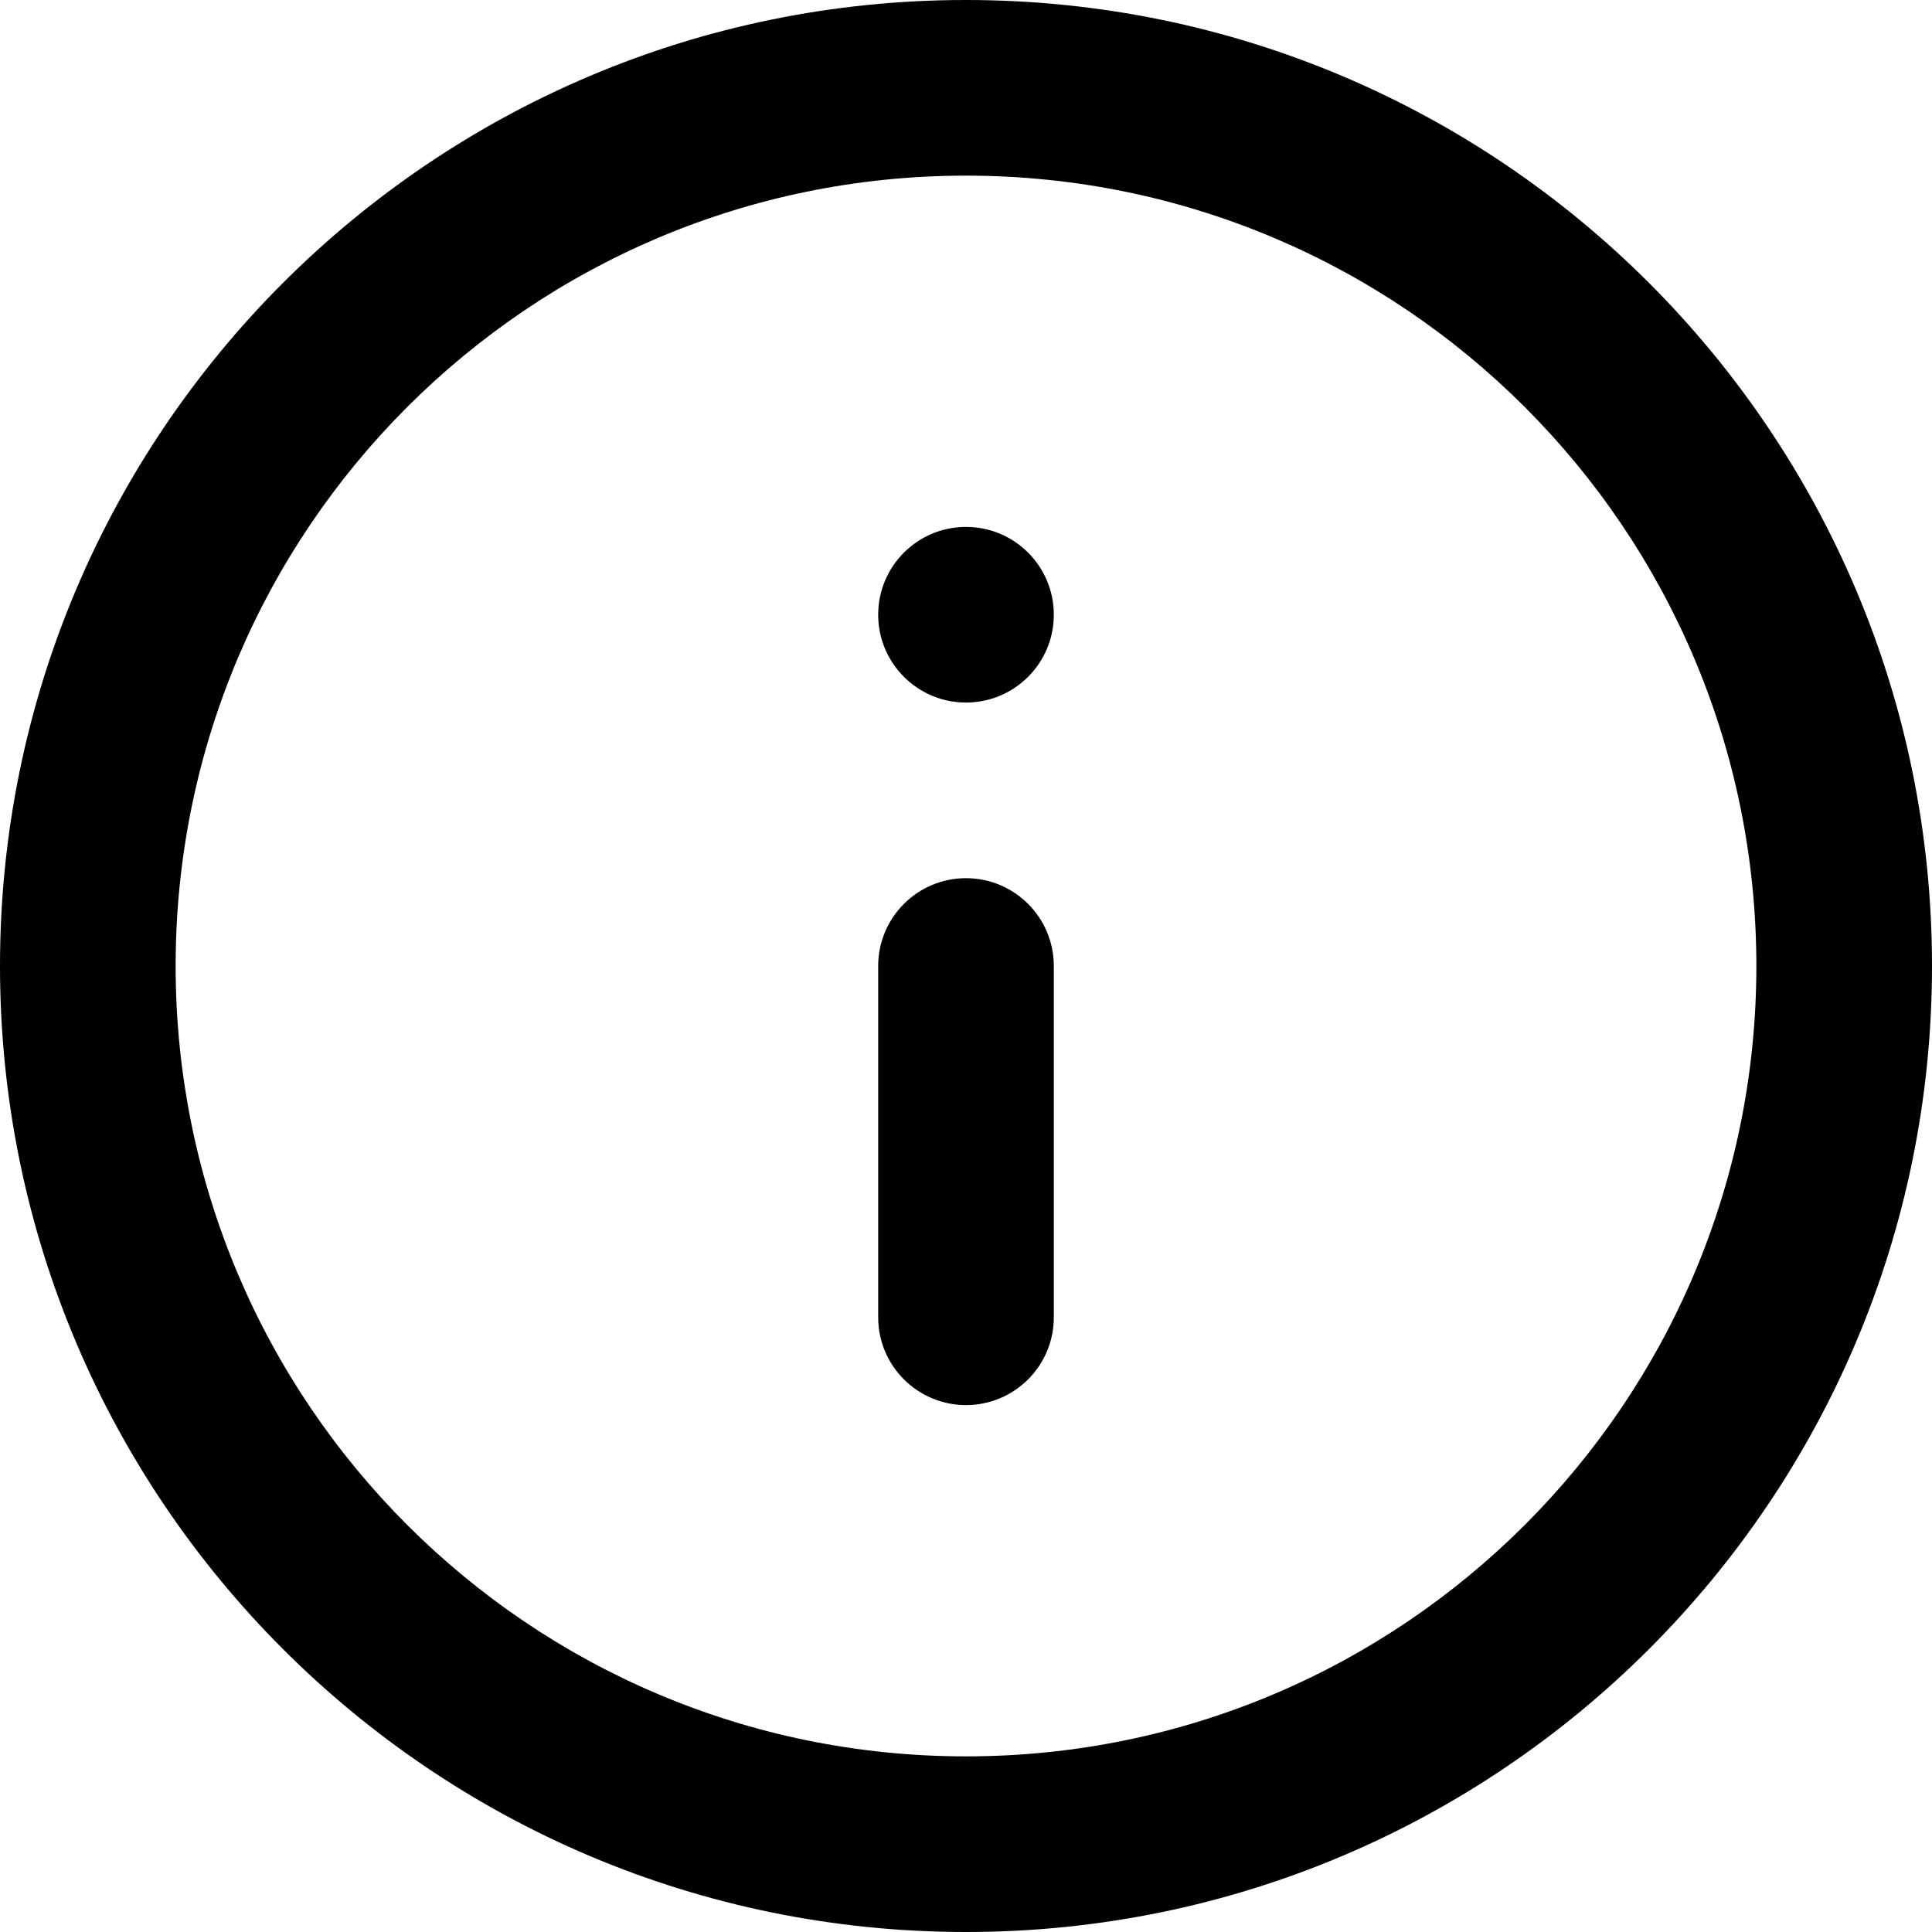
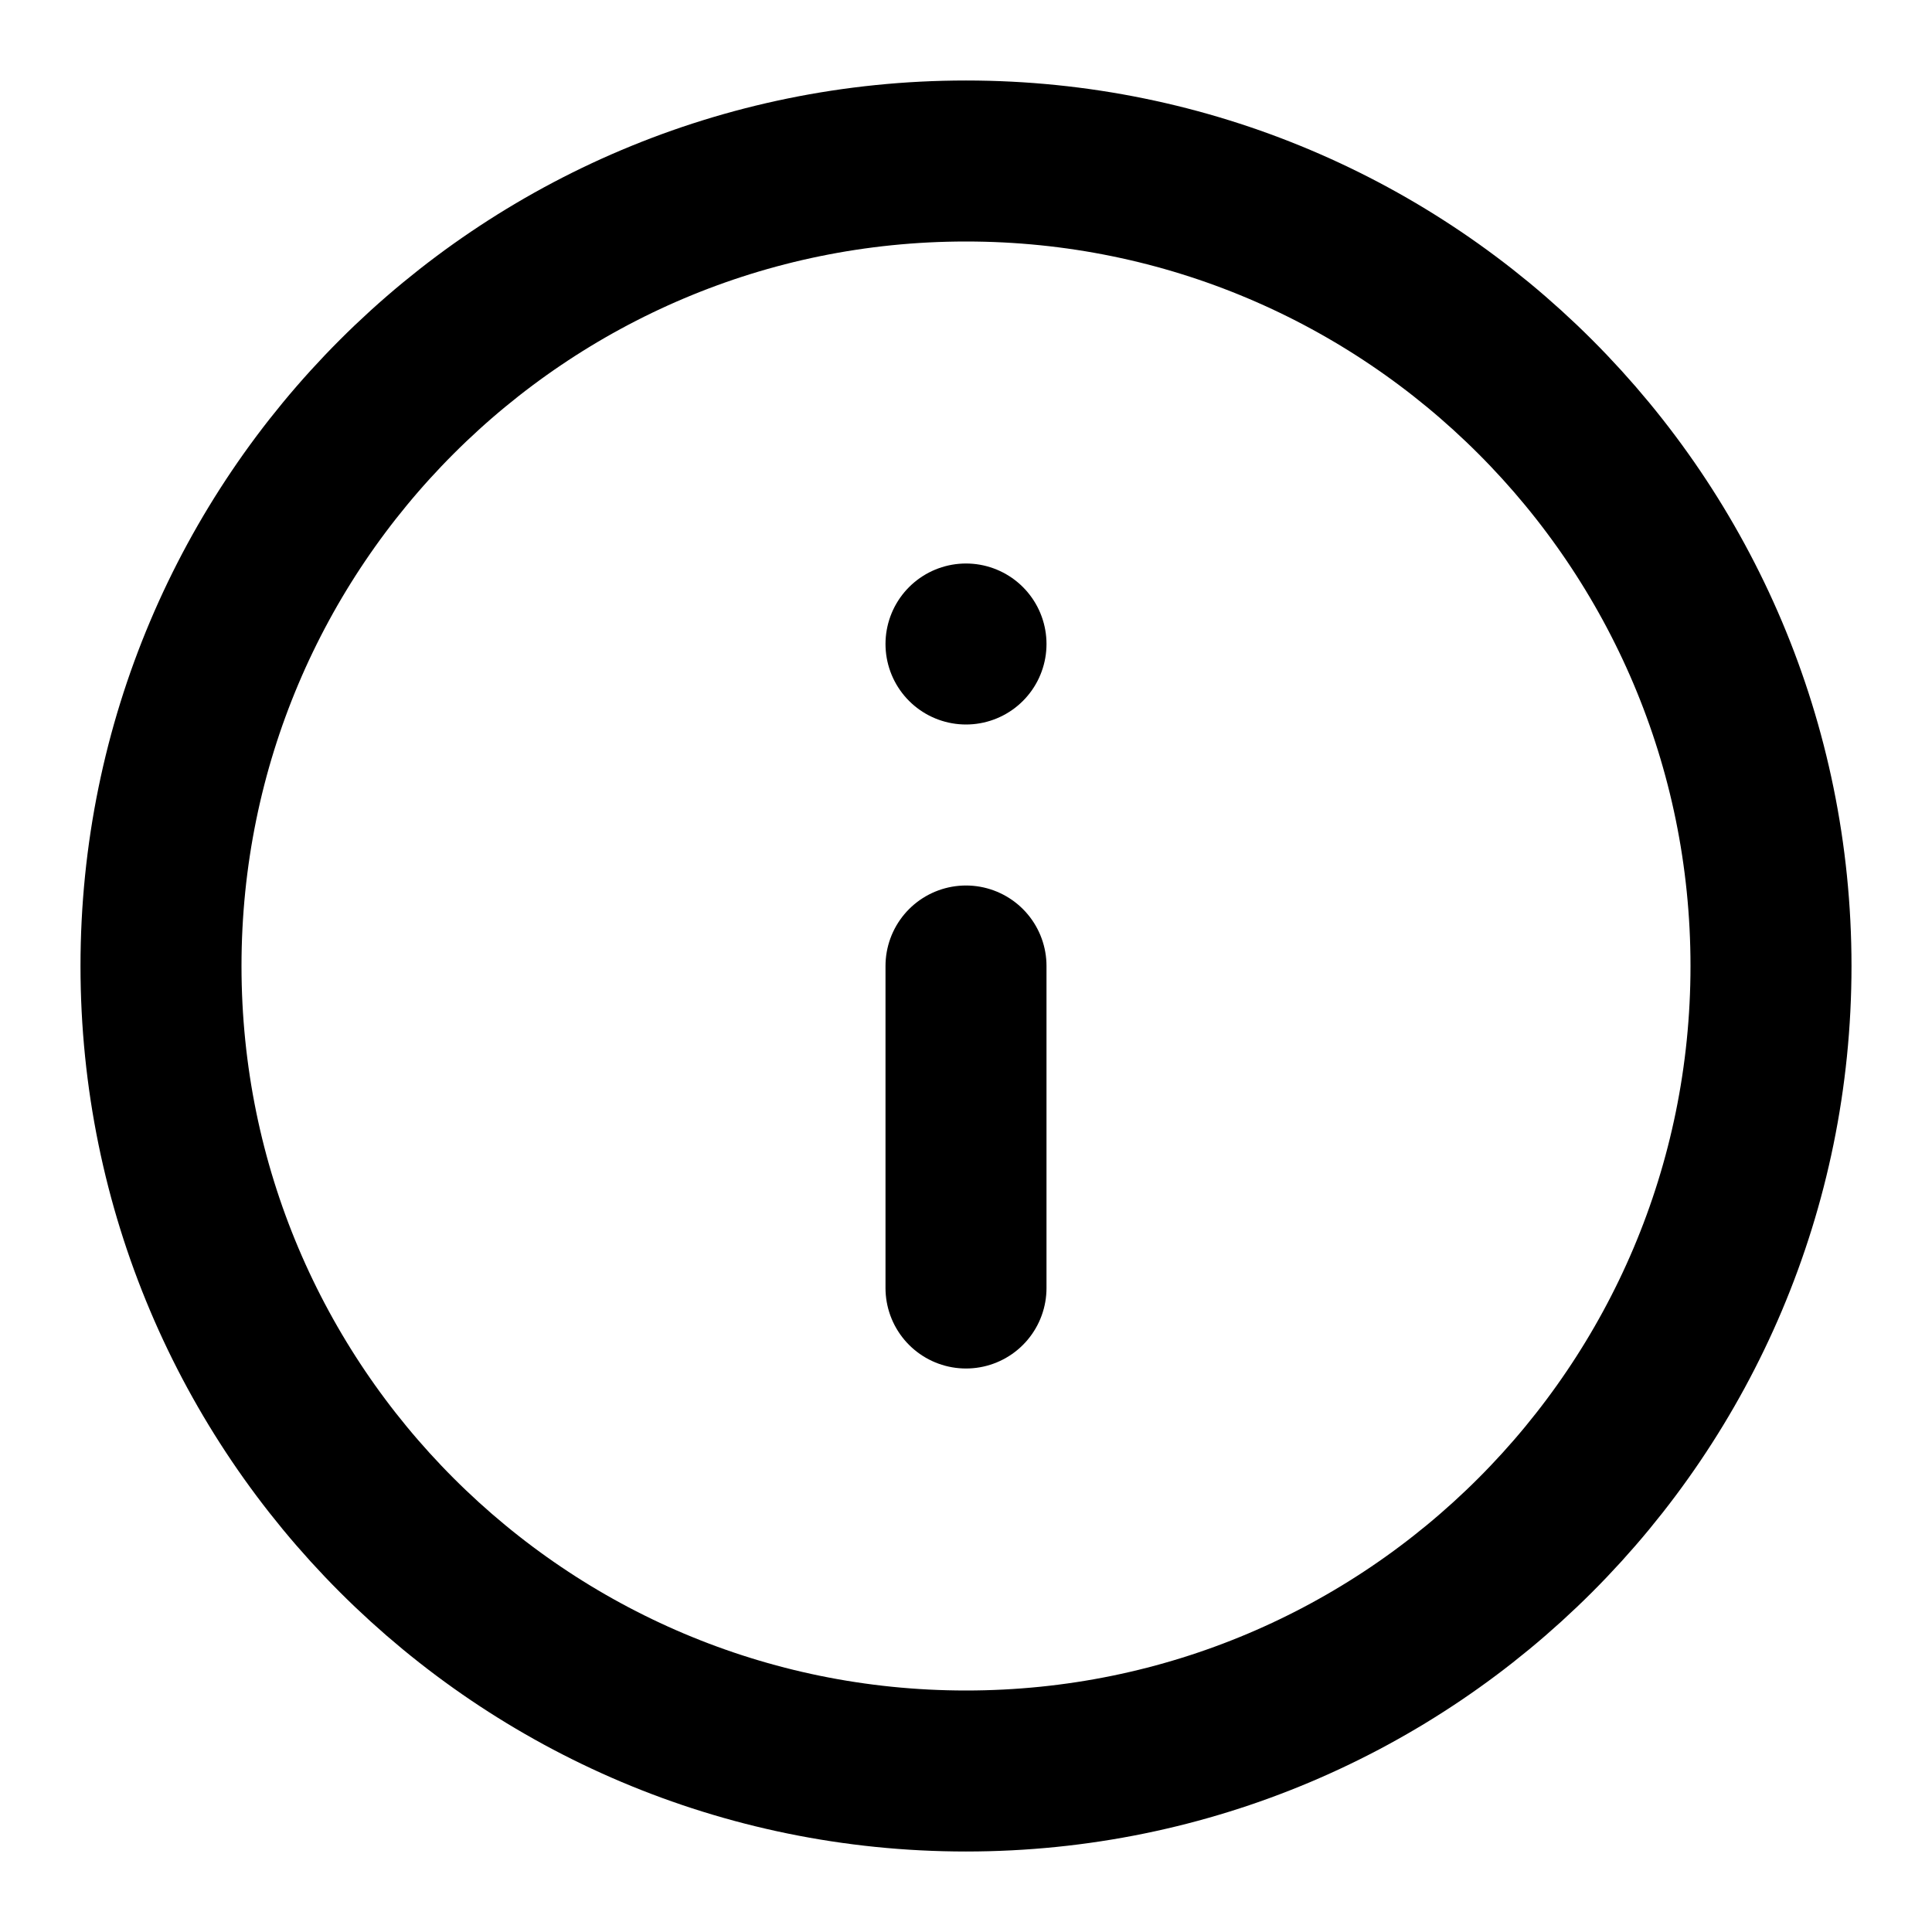
- <svg xmlns="http://www.w3.org/2000/svg" viewBox="0 0 22 22" fill="none">
-   <path fill-rule="evenodd" clip-rule="evenodd" d="M11 2a9 9 0 1 0 0 18 9 9 0 0 0 0-18zM0 11C0 4.925 4.925 0 11 0s11 4.925 11 11-4.925 11-11 11S0 17.075 0 11z" fill="#000" />
-   <circle cx="1" cy="1" r="1" transform="translate(10 6)" fill="#000" />
-   <path d="M12 11v4a1 1 0 1 1-2 0v-4a1 1 0 1 1 2 0z" fill="#000" />
+ <svg xmlns="http://www.w3.org/2000/svg" width="24" height="24" viewBox="0 0 24 24" fill="none" stroke="currentColor" stroke-width="2" stroke-linecap="round" stroke-linejoin="round" class="feather feather-info">
+   <circle cx="12" cy="12" r="10" />
+   <line x1="12" y1="16" x2="12" y2="12" />
+   <line x1="12" y1="8" x2="12" y2="8" />
</svg>
